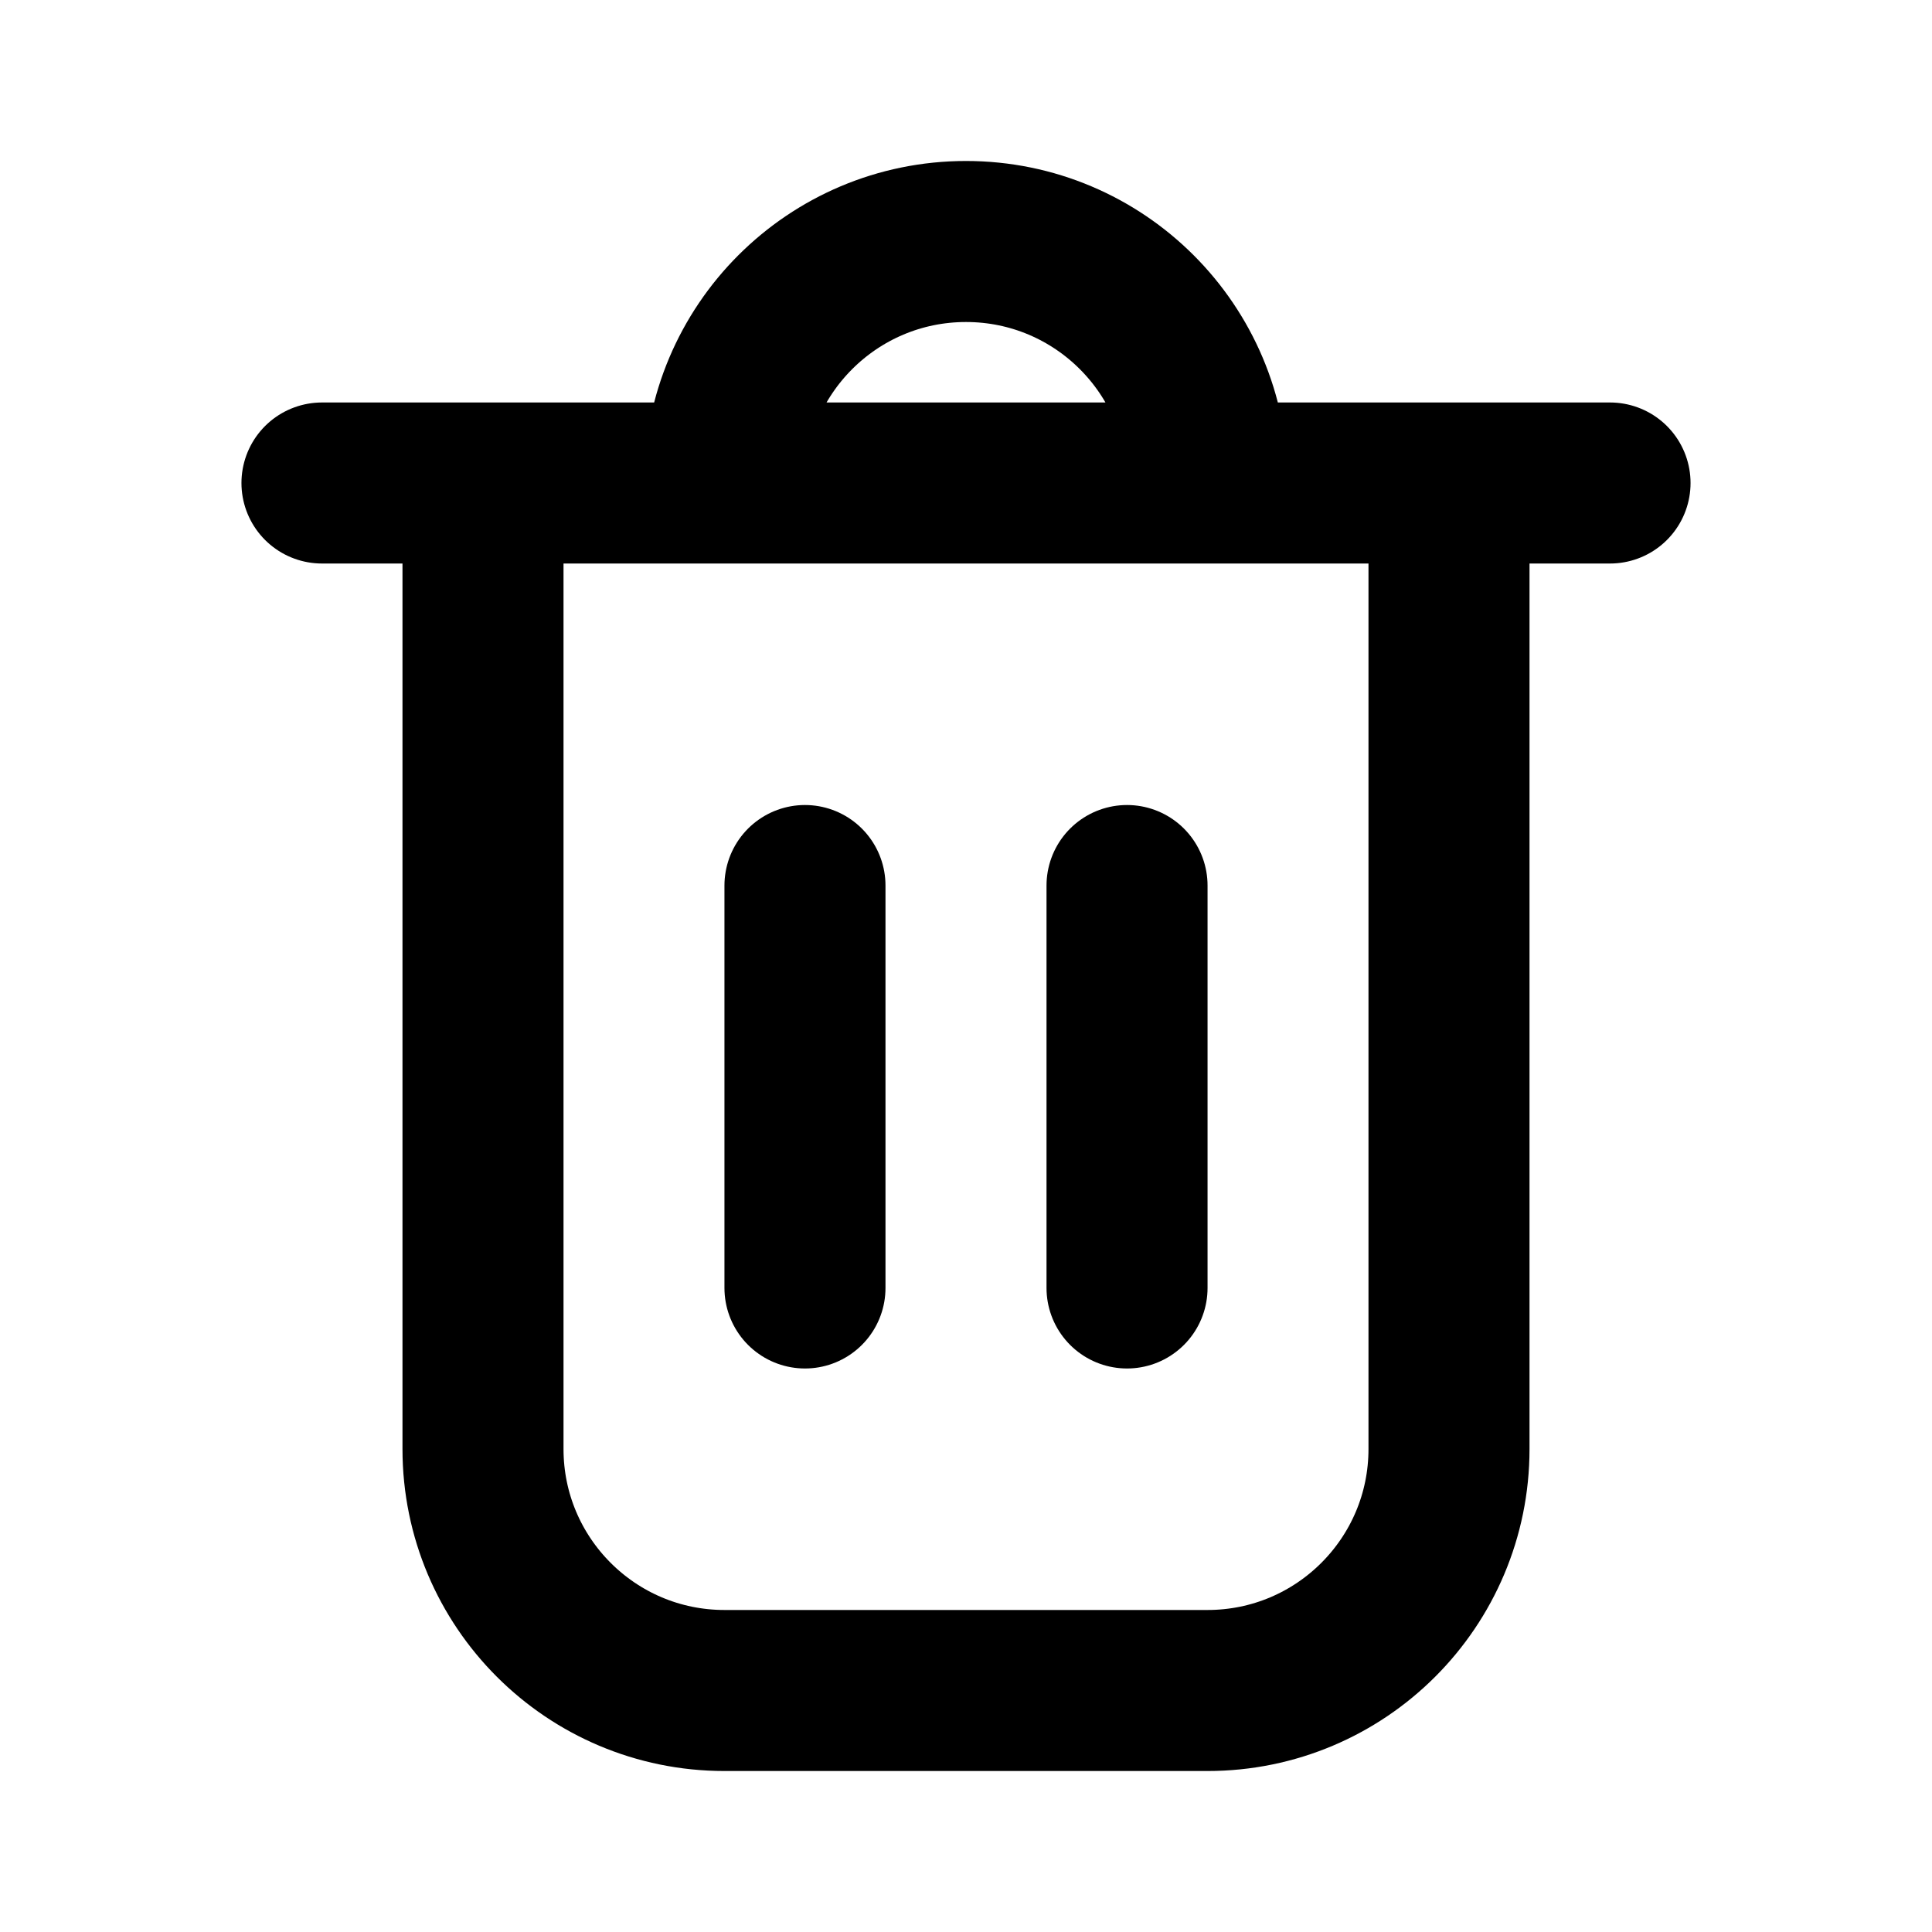
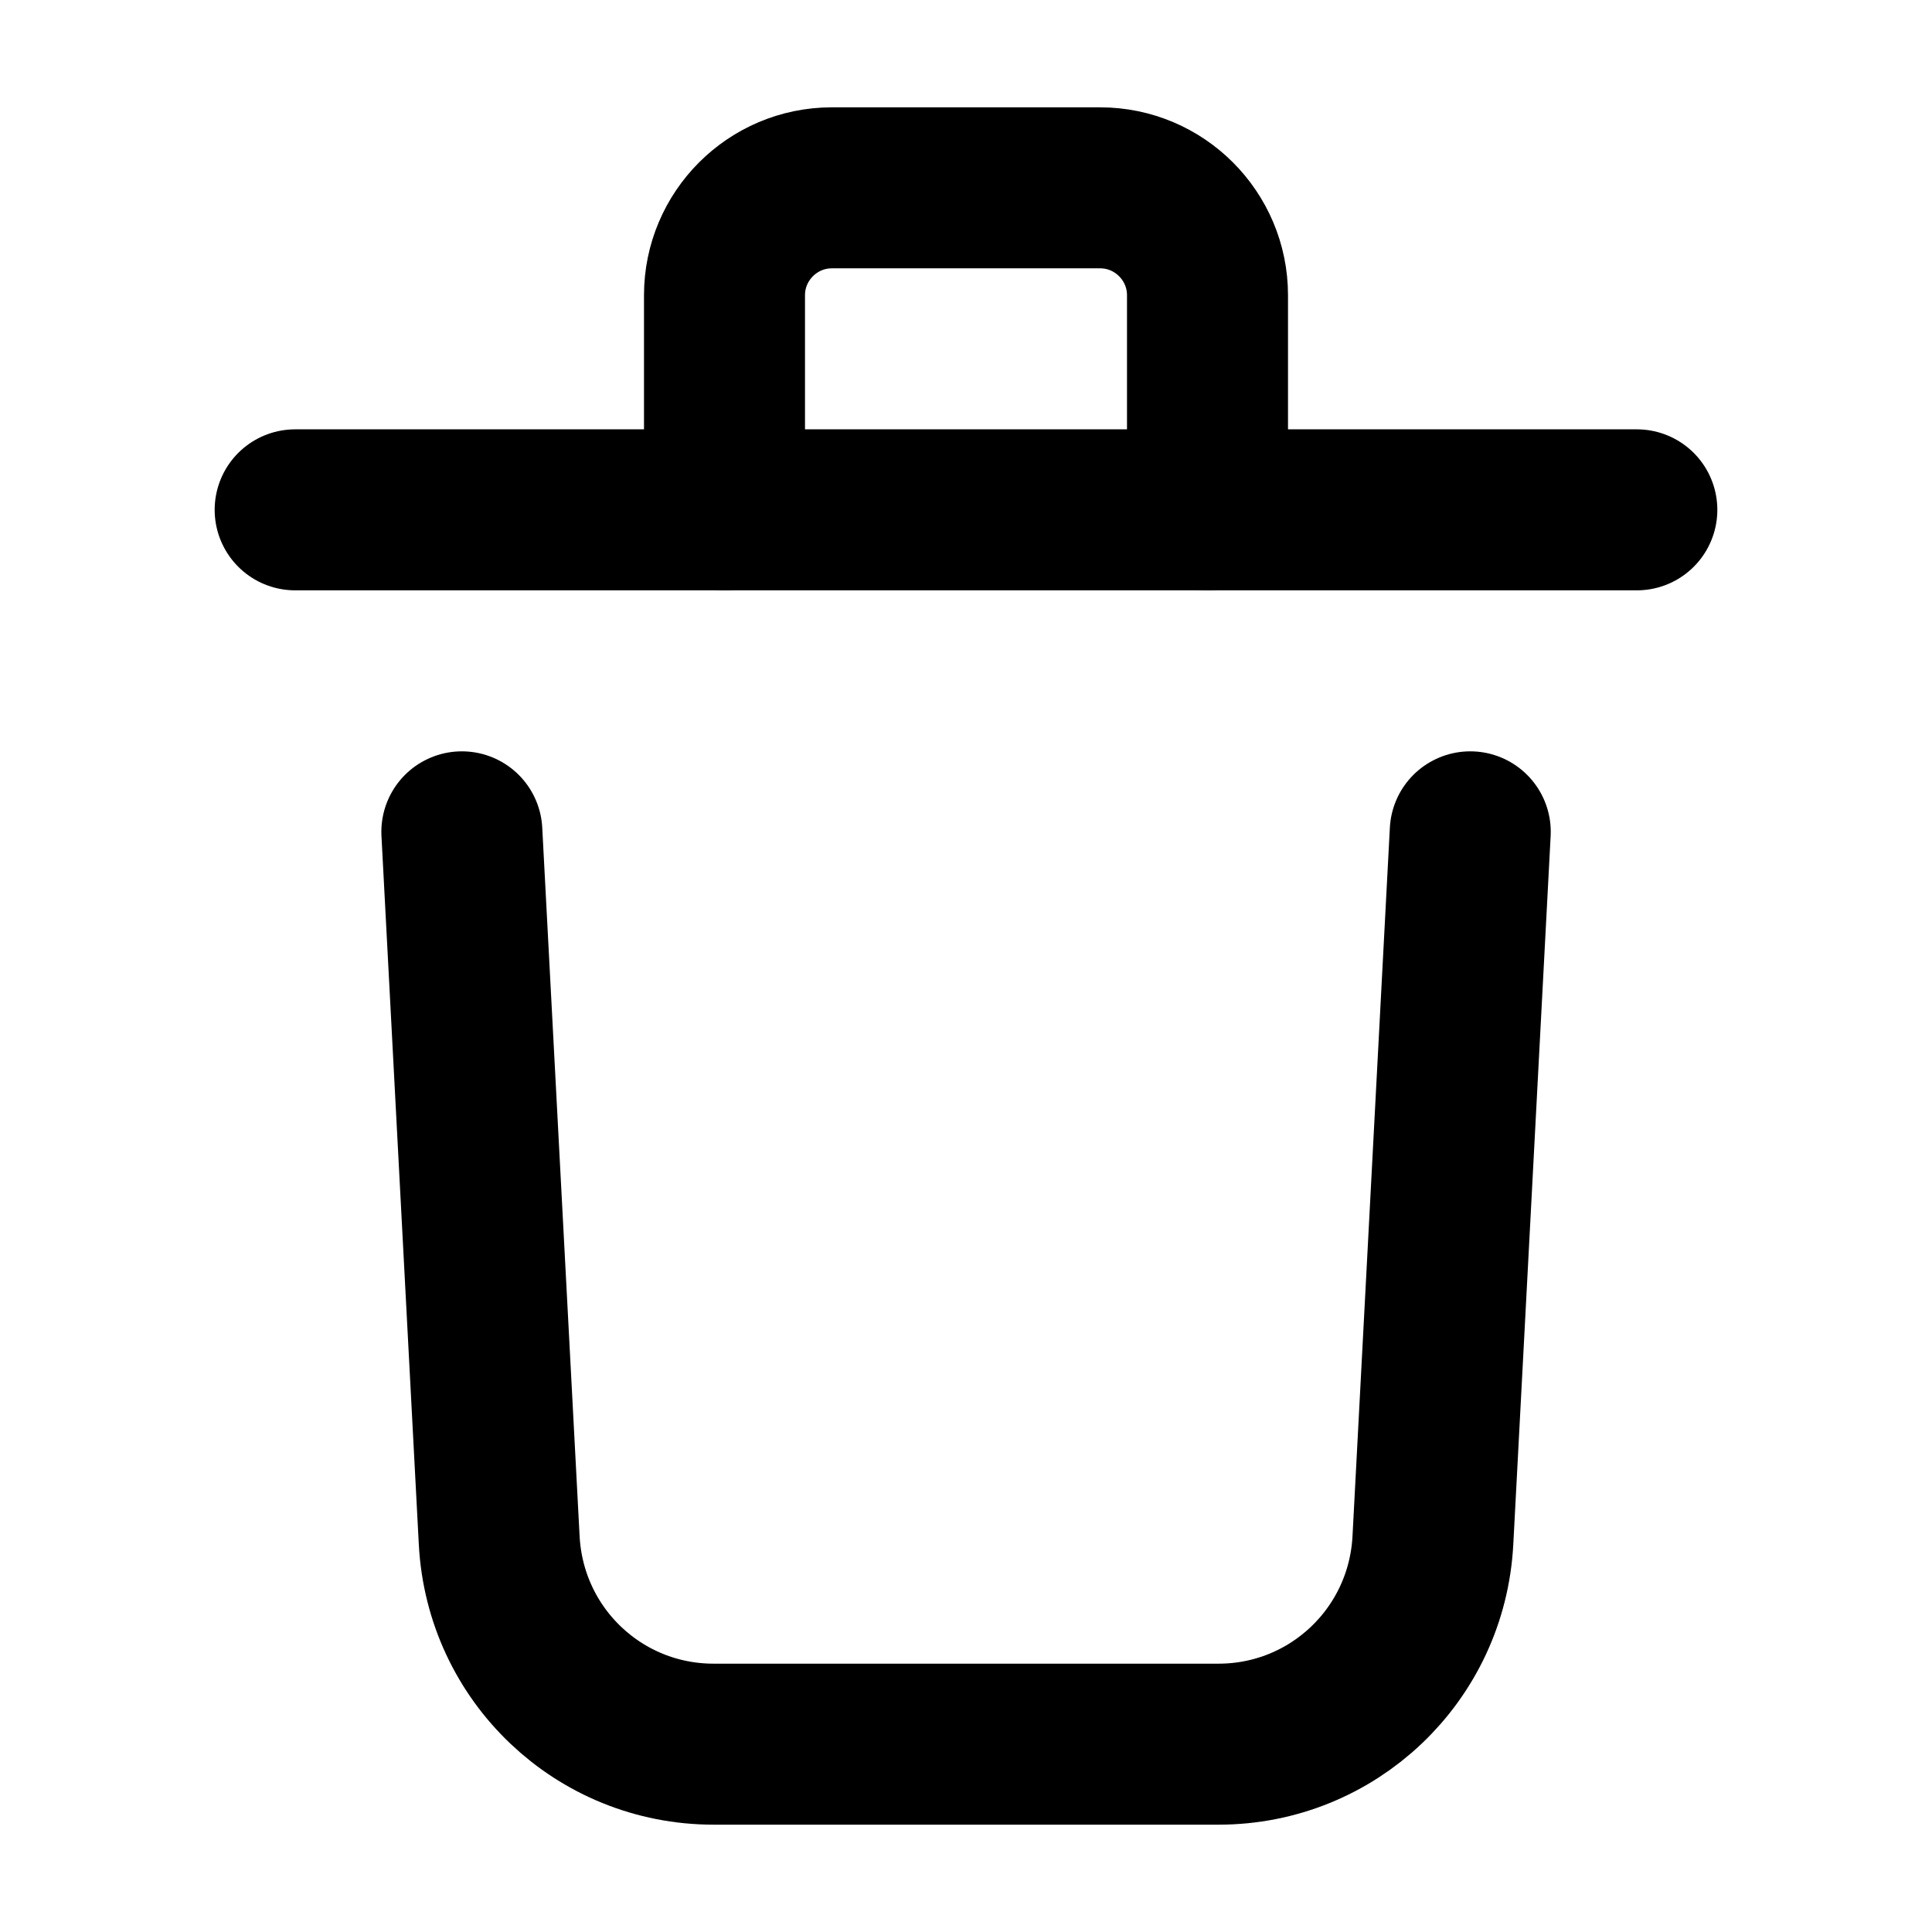
- <svg xmlns="http://www.w3.org/2000/svg" width="20" height="20" viewBox="0 0 20 20" fill="none">
-   <path d="M5 5V15C5 16.381 6.119 17.5 7.5 17.5H12.5C13.881 17.5 15 16.381 15 15V5M5 5H15M5 5H3.333M15 5H16.667M7.5 5C7.5 3.619 8.619 2.5 10 2.5C11.381 2.5 12.5 3.619 12.5 5M11.667 9.167V13.333M8.333 9.167V13.333" stroke="currentColor" stroke-width="1.667" stroke-linecap="round" stroke-linejoin="round" />
+ <svg xmlns="http://www.w3.org/2000/svg" width="18" height="18" viewBox="0 0 18 18" fill="none">
+   <path d="M13.698 7.75L13.35 14.35C13.294 15.42 12.416 16.25 11.353 16.25H6.648C5.584 16.25 4.707 15.42 4.651 14.35L4.303 7.75" stroke="currentColor" stroke-width="1.5" stroke-linecap="round" stroke-linejoin="round" fill="none" />
+   <path d="M2.75 4.75H15.25" stroke="currentColor" stroke-width="1.5" stroke-linecap="round" stroke-linejoin="round" fill="none" />
+   <path d="M6.75 4.75V2.75C6.75 2.2 7.198 1.75 7.75 1.75H10.25C10.802 1.75 11.25 2.2 11.25 2.75V4.75" stroke="currentColor" stroke-width="1.5" stroke-linecap="round" stroke-linejoin="round" fill="none" />
</svg>
